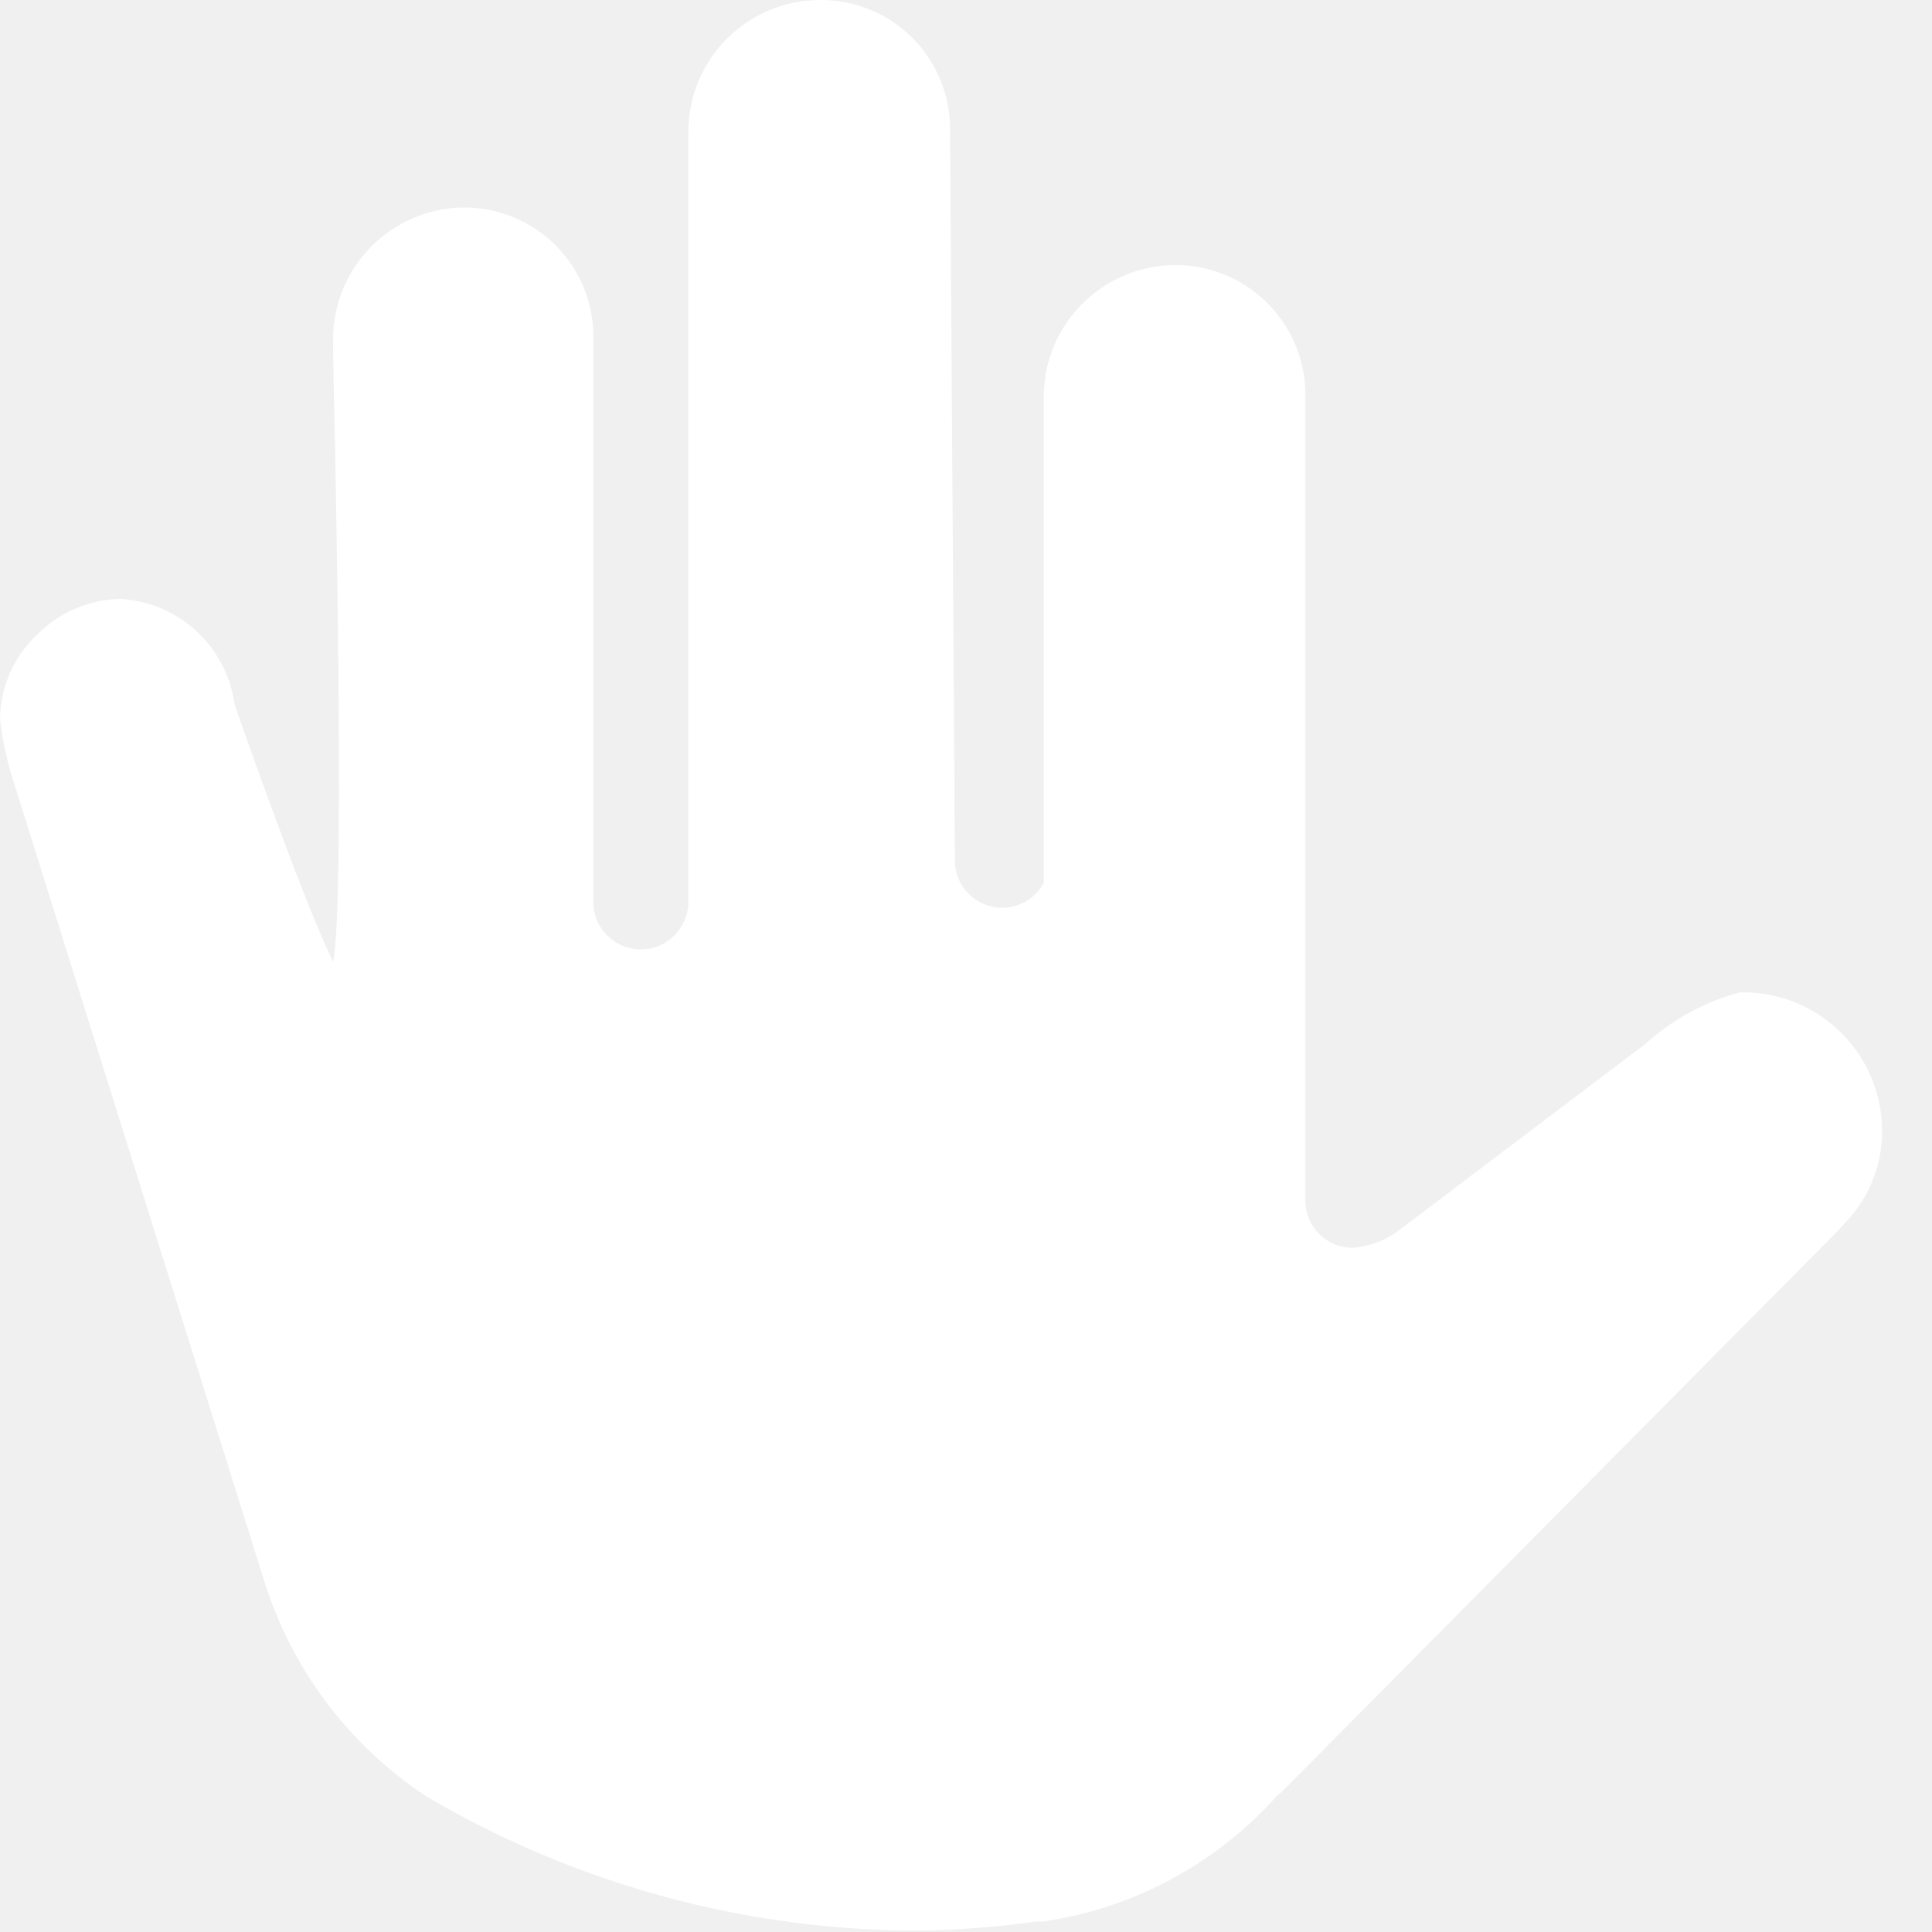
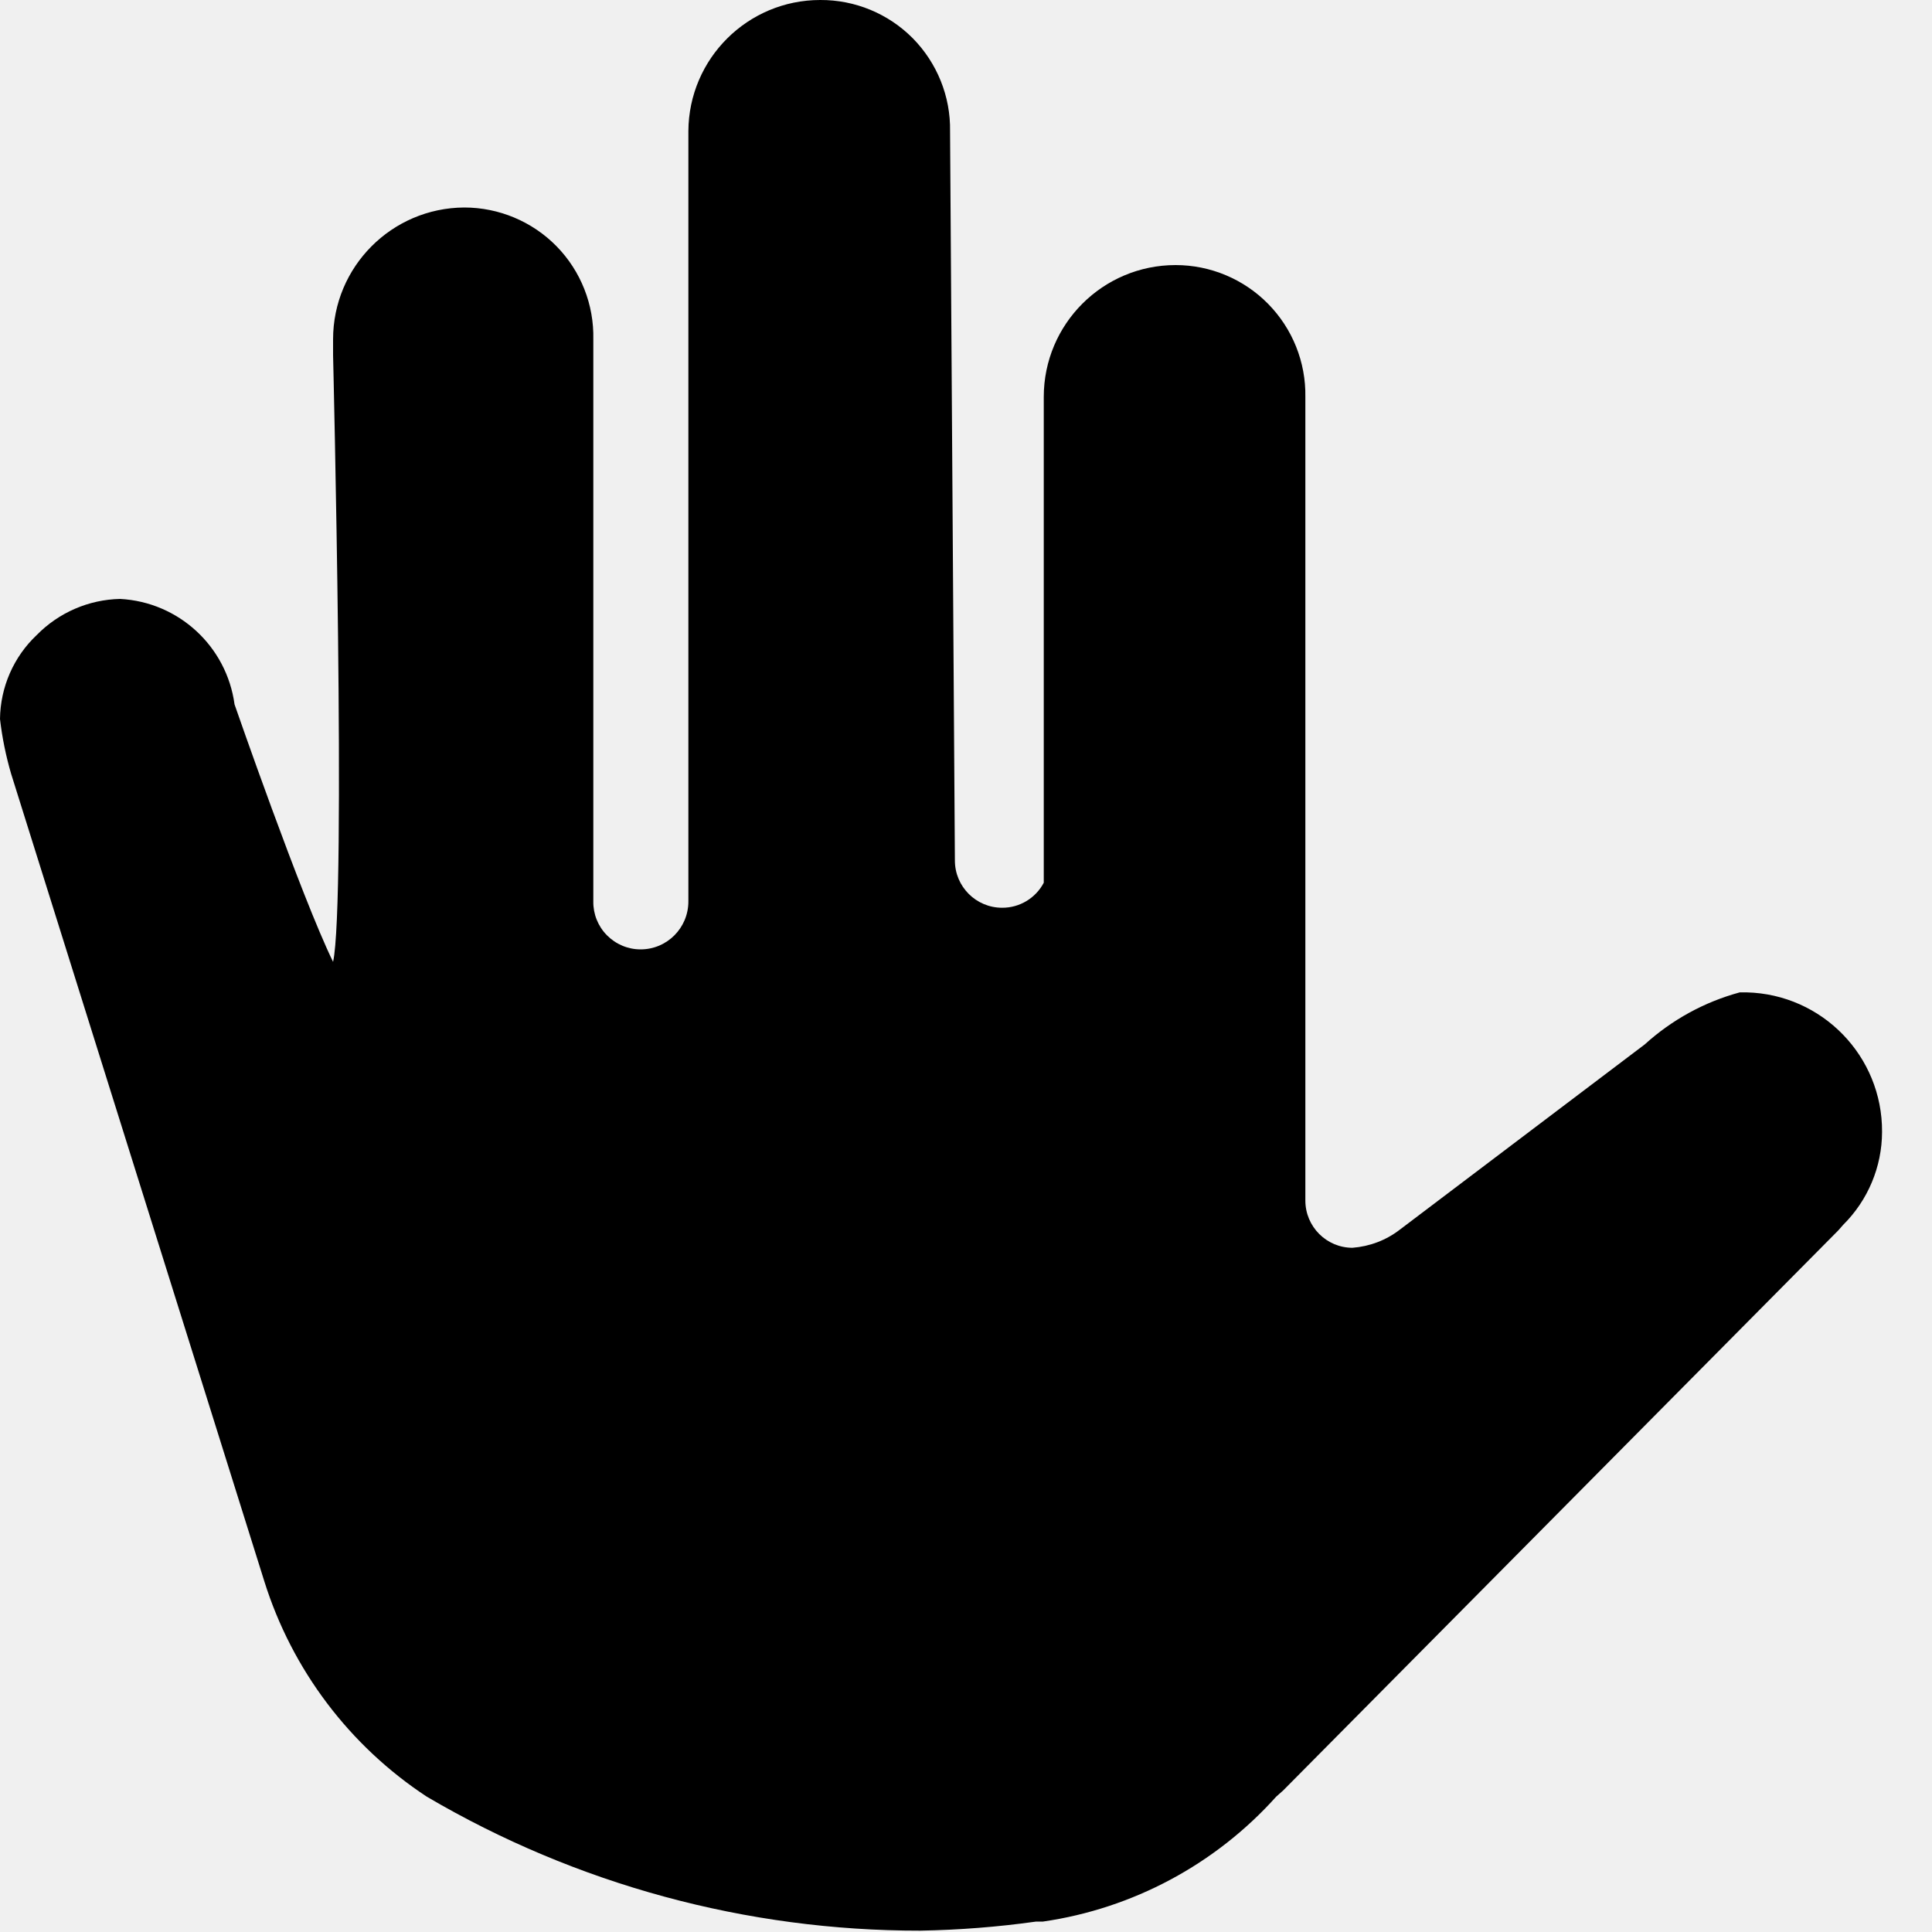
<svg xmlns="http://www.w3.org/2000/svg" width="20px" height="20px" viewBox="0 0 20 20" version="1.1">
-   <g id="---第三版" stroke="none" stroke-width="1" fill="none" fill-rule="evenodd">
-     <g id="桌面-优化提醒备份-6" transform="translate(-518, -842)" fill="#FFFFFF" fill-rule="nonzero">
+   <g id="---第三版" stroke="none" stroke-width="1" fill-rule="evenodd">
+     <g id="桌面-优化提醒备份-6" transform="translate(-518, -842)" fill-rule="nonzero">
      <g id="编组-21" transform="translate(-36, -2)">
        <path d="M572.082,854.273 L572.01,854.273 C571.644,854.372 571.307,854.557 571.026,854.812 L568.49,856.73 C568.349,856.839 568.179,856.903 568.001,856.917 C567.732,856.917 567.513,856.698 567.513,856.428 L567.513,848.109 C567.519,847.749 567.38,847.402 567.127,847.145 C566.875,846.889 566.53,846.744 566.17,846.744 C565.416,846.744 564.805,847.355 564.805,848.109 L564.805,853.138 C564.721,853.298 564.554,853.398 564.374,853.397 C564.104,853.397 563.885,853.178 563.885,852.908 L563.835,845.358 C563.841,844.998 563.701,844.652 563.449,844.396 C563.196,844.141 562.851,843.998 562.491,844 C561.74,844 561.13,844.607 561.126,845.358 L561.126,853.332 C561.126,853.606 560.905,853.828 560.631,853.828 C560.5,853.828 560.375,853.775 560.283,853.682 C560.191,853.589 560.14,853.463 560.142,853.332 L560.142,847.513 C560.15,847.154 560.013,846.806 559.761,846.549 C559.51,846.293 559.165,846.148 558.806,846.148 C558.055,846.152 557.448,846.762 557.448,847.513 L557.448,847.678 C557.448,847.678 557.585,853.346 557.448,853.957 C557.118,853.282 556.428,851.292 556.428,851.292 C556.346,850.69 555.849,850.232 555.243,850.2 C554.918,850.207 554.609,850.341 554.381,850.573 C554.141,850.799 554.004,851.113 554,851.443 C554.022,851.635 554.061,851.825 554.115,852.01 L556.737,860.372 C557.024,861.286 557.618,862.073 558.418,862.599 C559.966,863.509 561.73,863.988 563.526,863.986 C563.927,863.979 564.328,863.948 564.726,863.892 L564.797,863.892 C565.728,863.757 566.583,863.299 567.211,862.599 L567.283,862.535 L573.03,856.737 L573.08,856.68 C573.337,856.425 573.482,856.079 573.483,855.717 C573.487,854.934 572.864,854.293 572.082,854.273 Z" id="举手发言" />
      </g>
    </g>
  </g>
</svg>
